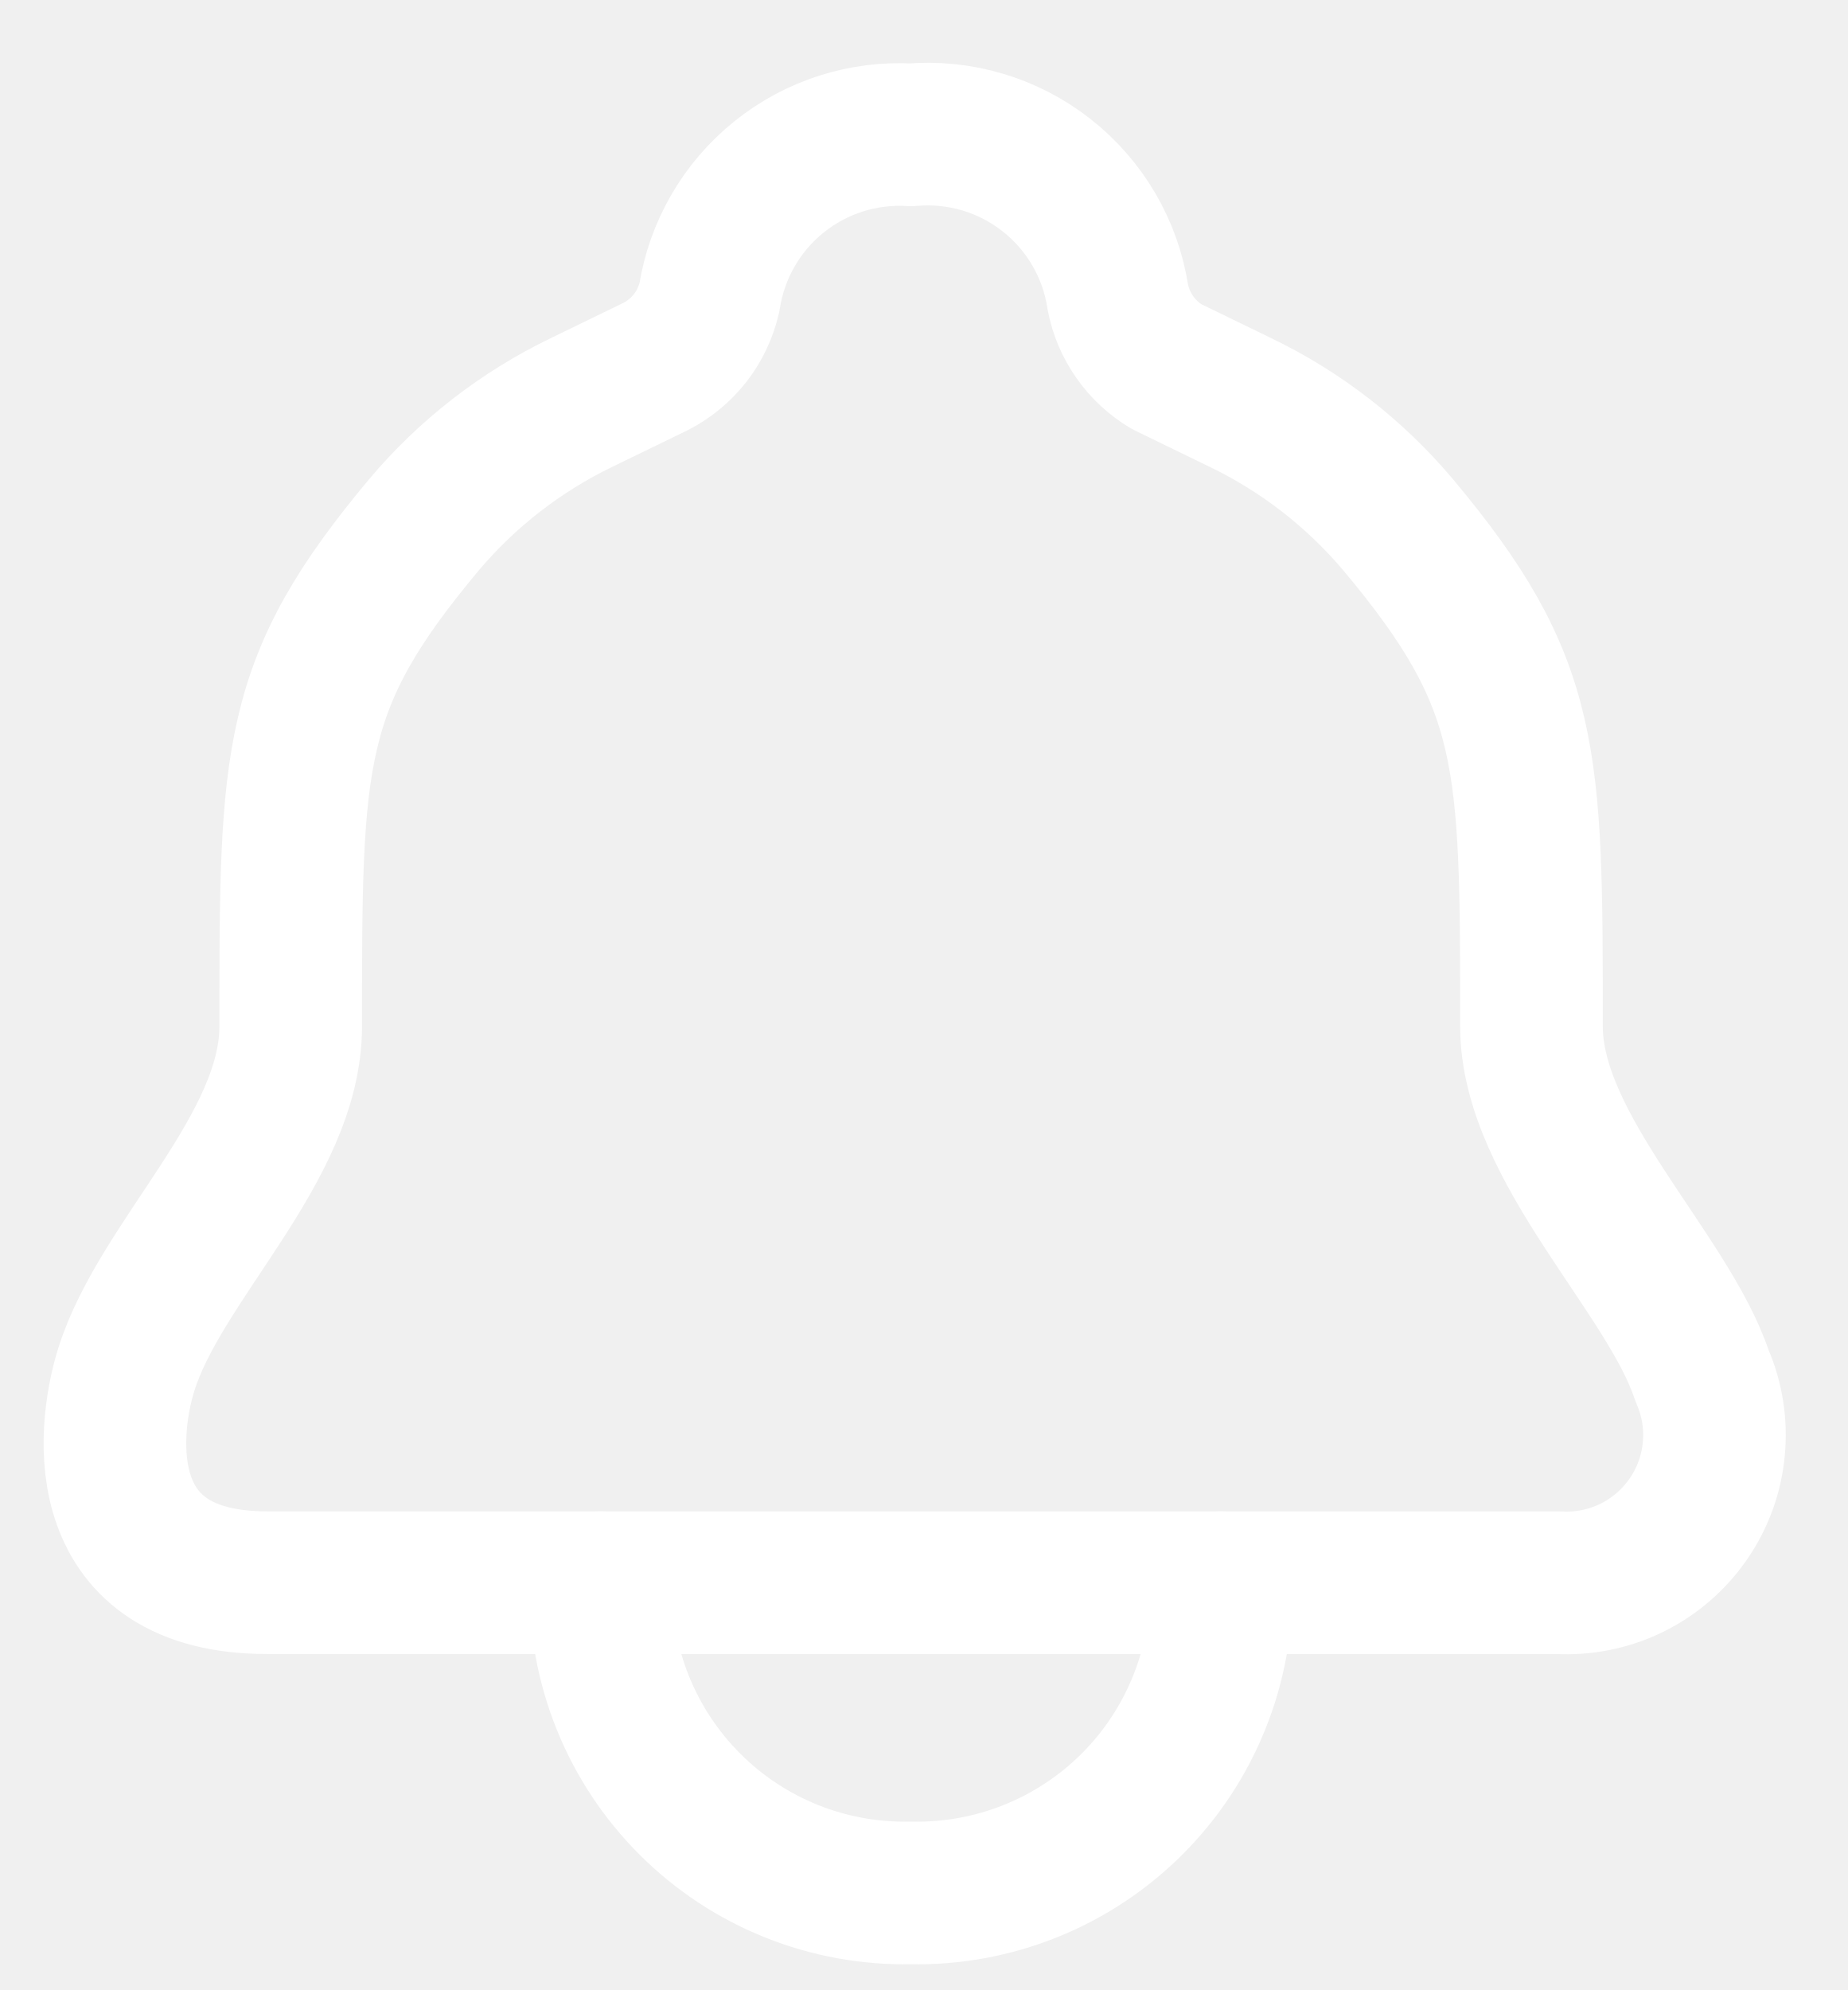
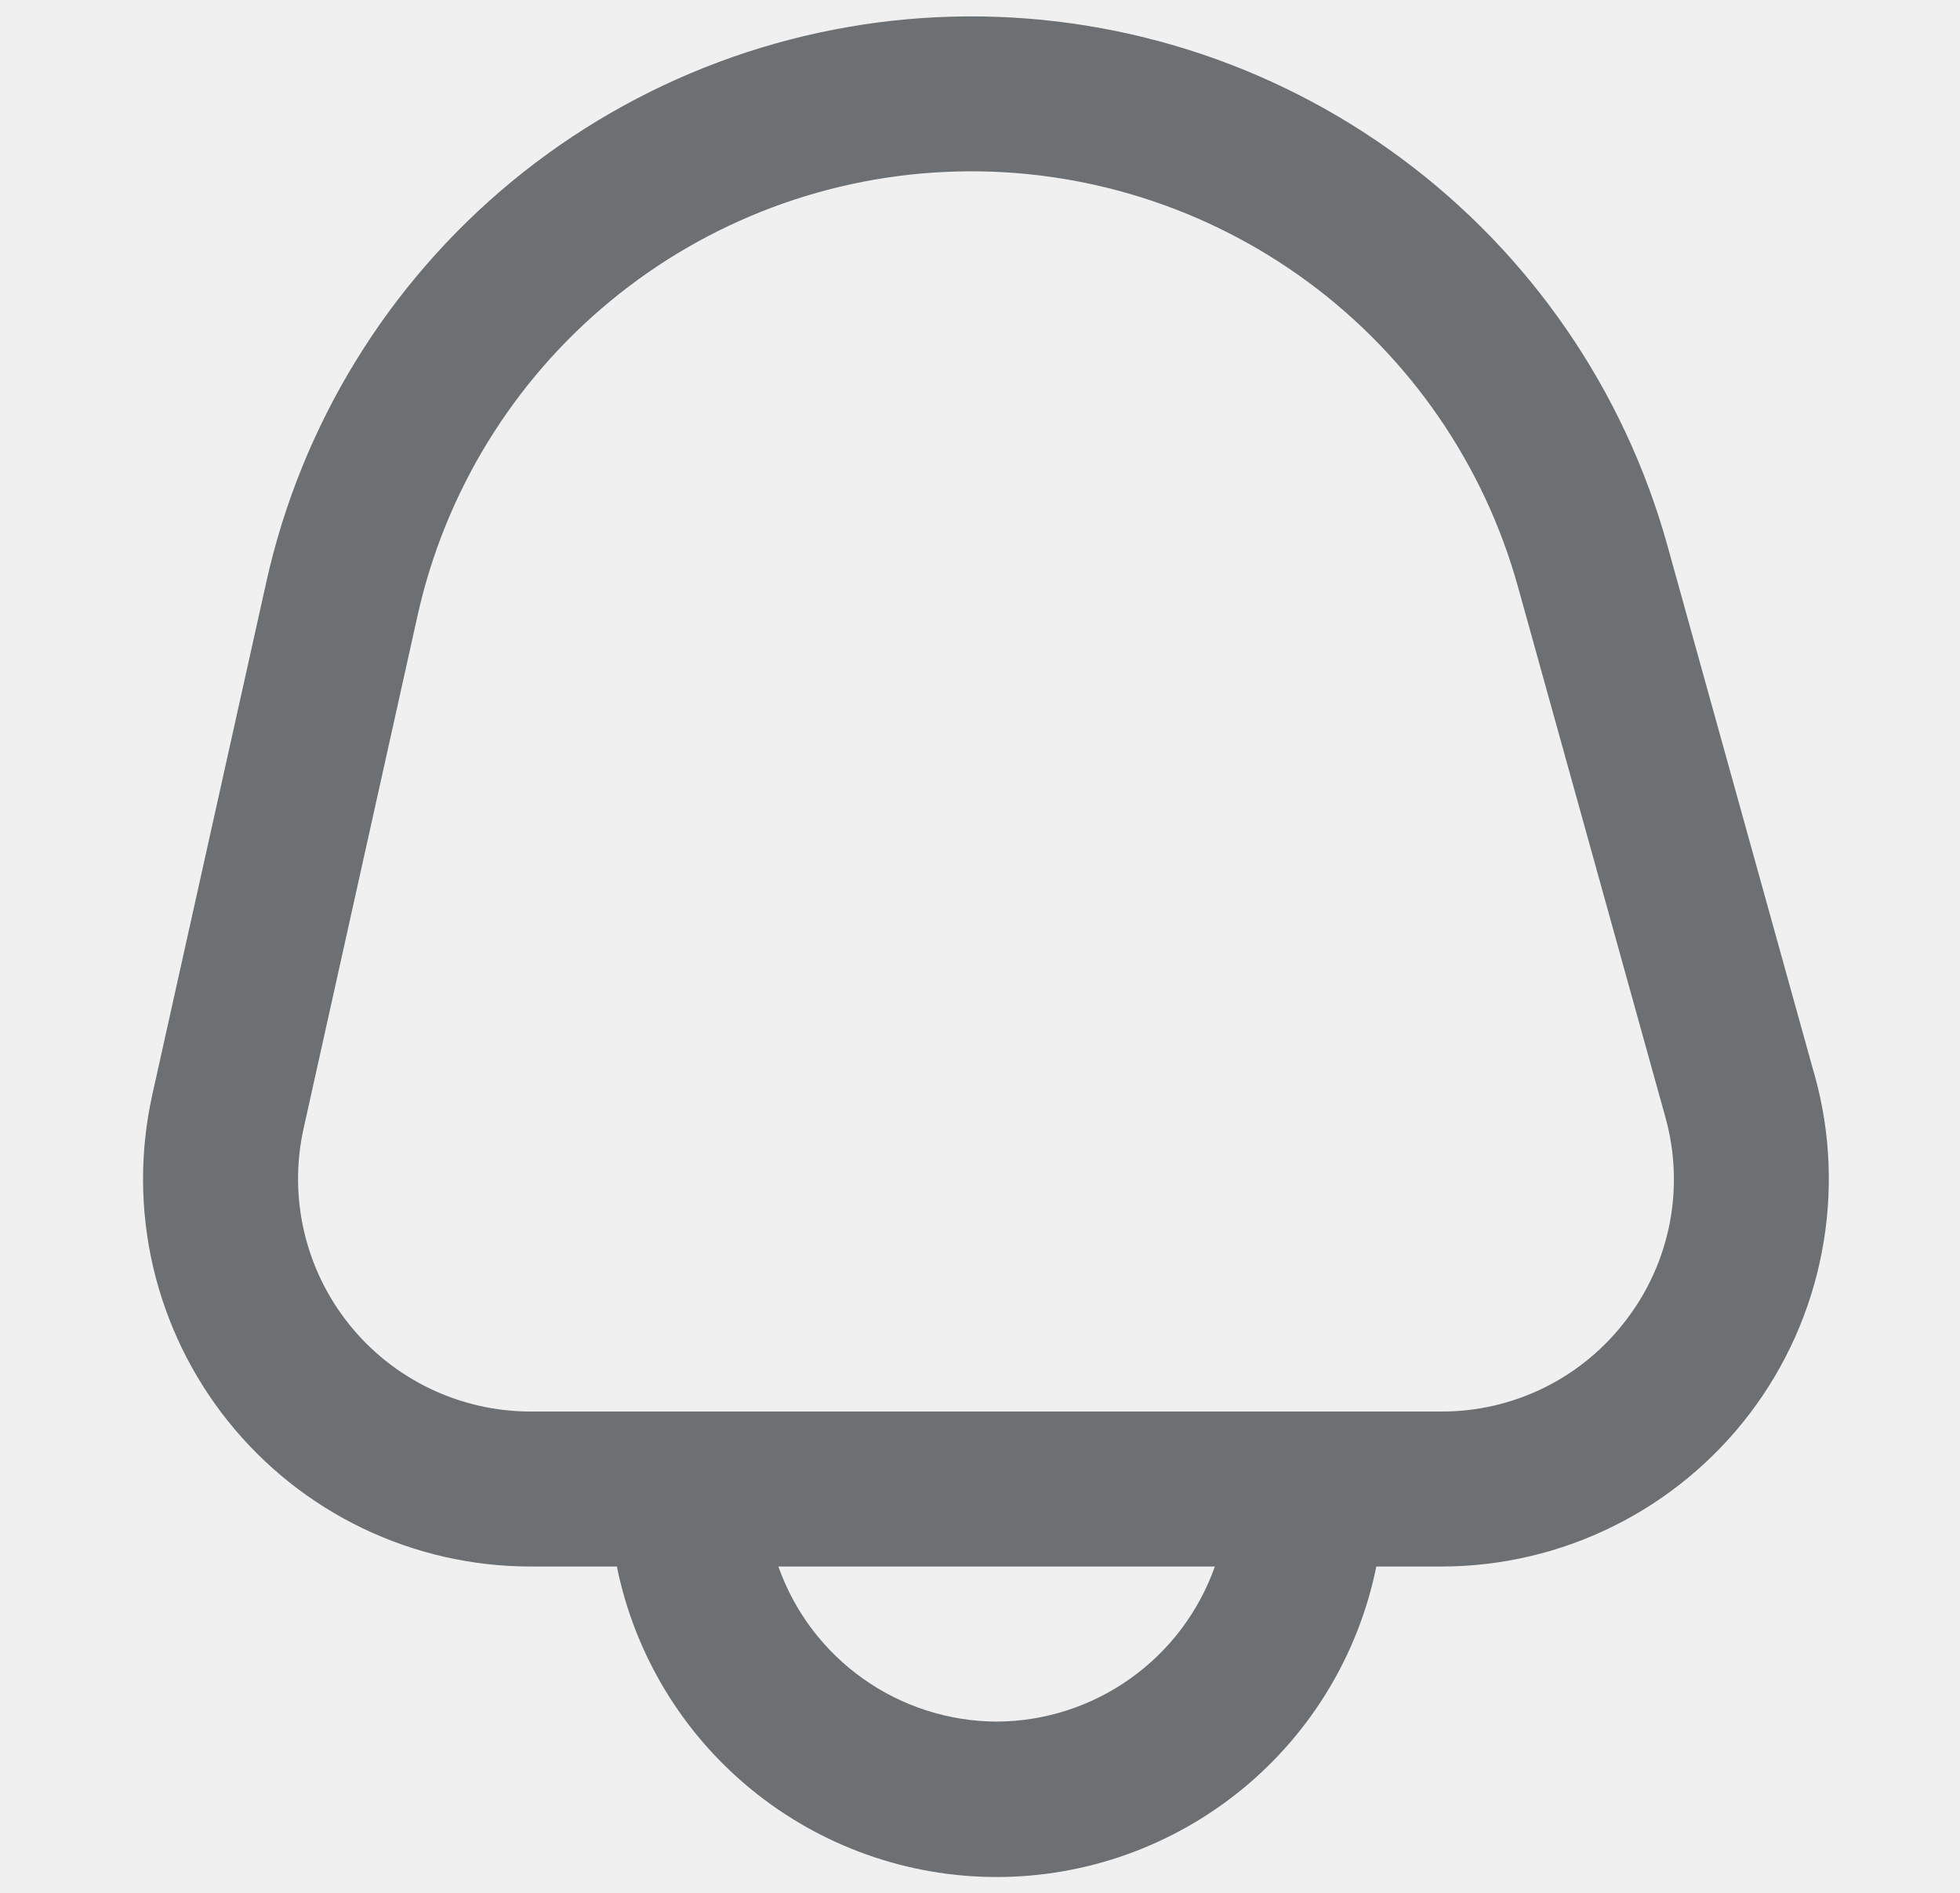
- <svg xmlns="http://www.w3.org/2000/svg" width="26" height="28" viewBox="0 0 26 28" fill="none">
-   <path d="M12.82 22.269H21.931C22.285 22.289 22.639 22.218 22.959 22.062C23.278 21.906 23.552 21.671 23.755 21.379C23.958 21.088 24.083 20.749 24.117 20.395C24.152 20.041 24.096 19.685 23.953 19.359C23.472 17.904 21.552 16.158 21.552 14.44C21.552 10.628 21.552 9.624 19.674 7.382C19.065 6.661 18.312 6.076 17.462 5.666L16.415 5.157C16.239 5.052 16.087 4.911 15.969 4.742C15.851 4.574 15.77 4.383 15.731 4.181C15.627 3.502 15.268 2.888 14.727 2.464C14.187 2.04 13.505 1.837 12.82 1.897C12.148 1.857 11.485 2.068 10.961 2.491C10.437 2.913 10.088 3.516 9.984 4.181C9.937 4.389 9.845 4.585 9.714 4.754C9.583 4.922 9.416 5.06 9.226 5.157L8.178 5.666C7.329 6.077 6.576 6.661 5.968 7.382C4.091 9.624 4.091 10.628 4.091 14.44C4.091 16.158 2.259 17.729 1.777 19.271C1.487 20.203 1.326 22.269 3.757 22.269H12.82Z" stroke="white" stroke-width="2.007" stroke-linecap="round" stroke-linejoin="round" />
-   <path d="M17.185 22.269C17.197 22.845 17.092 23.418 16.877 23.953C16.662 24.488 16.341 24.974 15.933 25.382C15.525 25.79 15.039 26.111 14.504 26.326C13.969 26.541 13.396 26.646 12.82 26.634C12.243 26.646 11.67 26.542 11.135 26.327C10.6 26.112 10.114 25.791 9.707 25.383C9.299 24.975 8.978 24.489 8.763 23.954C8.548 23.419 8.444 22.845 8.456 22.269" stroke="white" stroke-width="2.007" stroke-linecap="round" stroke-linejoin="round" />
+ <svg xmlns="http://www.w3.org/2000/svg" width="29" height="28" viewBox="0 0 29 28" fill="none">
+   <g clip-path="url(#clip0_1039_2234)">
+     <path d="M26.849 15.906L24.67 8.067C24.032 5.771 22.644 3.754 20.727 2.337C18.811 0.92 16.475 0.184 14.093 0.246C11.71 0.309 9.417 1.166 7.577 2.681C5.737 4.197 4.457 6.284 3.94 8.611L2.253 16.196C2.067 17.034 2.071 17.903 2.265 18.739C2.46 19.576 2.84 20.358 3.377 21.027C3.914 21.697 4.595 22.238 5.369 22.609C6.143 22.98 6.991 23.173 7.85 23.173H9.127C9.39 24.469 10.093 25.635 11.117 26.471C12.141 27.308 13.423 27.766 14.746 27.766C16.068 27.766 17.35 27.308 18.374 26.471C19.398 25.635 20.101 24.469 20.364 23.173H21.325C22.209 23.173 23.081 22.969 23.873 22.576C24.665 22.184 25.355 21.613 25.89 20.91C26.425 20.206 26.79 19.388 26.956 18.52C27.123 17.652 27.087 16.757 26.85 15.906H26.849ZM14.746 25.467C14.037 25.464 13.346 25.242 12.768 24.831C12.19 24.421 11.753 23.842 11.517 23.173H17.975C17.738 23.842 17.301 24.421 16.723 24.831C16.145 25.242 15.455 25.464 14.746 25.467V25.467ZM24.064 19.521C23.744 19.945 23.33 20.288 22.855 20.524C22.379 20.76 21.855 20.882 21.324 20.88H7.85C7.335 20.88 6.826 20.764 6.362 20.541C5.897 20.318 5.489 19.994 5.167 19.592C4.844 19.19 4.617 18.721 4.5 18.22C4.383 17.718 4.38 17.196 4.492 16.693L6.178 9.107C6.584 7.28 7.59 5.64 9.035 4.45C10.48 3.259 12.281 2.586 14.153 2.537C16.024 2.488 17.858 3.066 19.364 4.179C20.869 5.292 21.959 6.877 22.46 8.681L24.639 16.519C24.783 17.03 24.806 17.567 24.706 18.088C24.606 18.609 24.386 19.1 24.064 19.521V19.521Z" fill="#6C7072" />
+   </g>
+   <defs>
+     <clipPath id="clip0_1039_2234">
+       <rect width="27.52" height="27.52" fill="white" transform="translate(0.986328 0.240021)" />
+     </clipPath>
+   </defs>
</svg>
